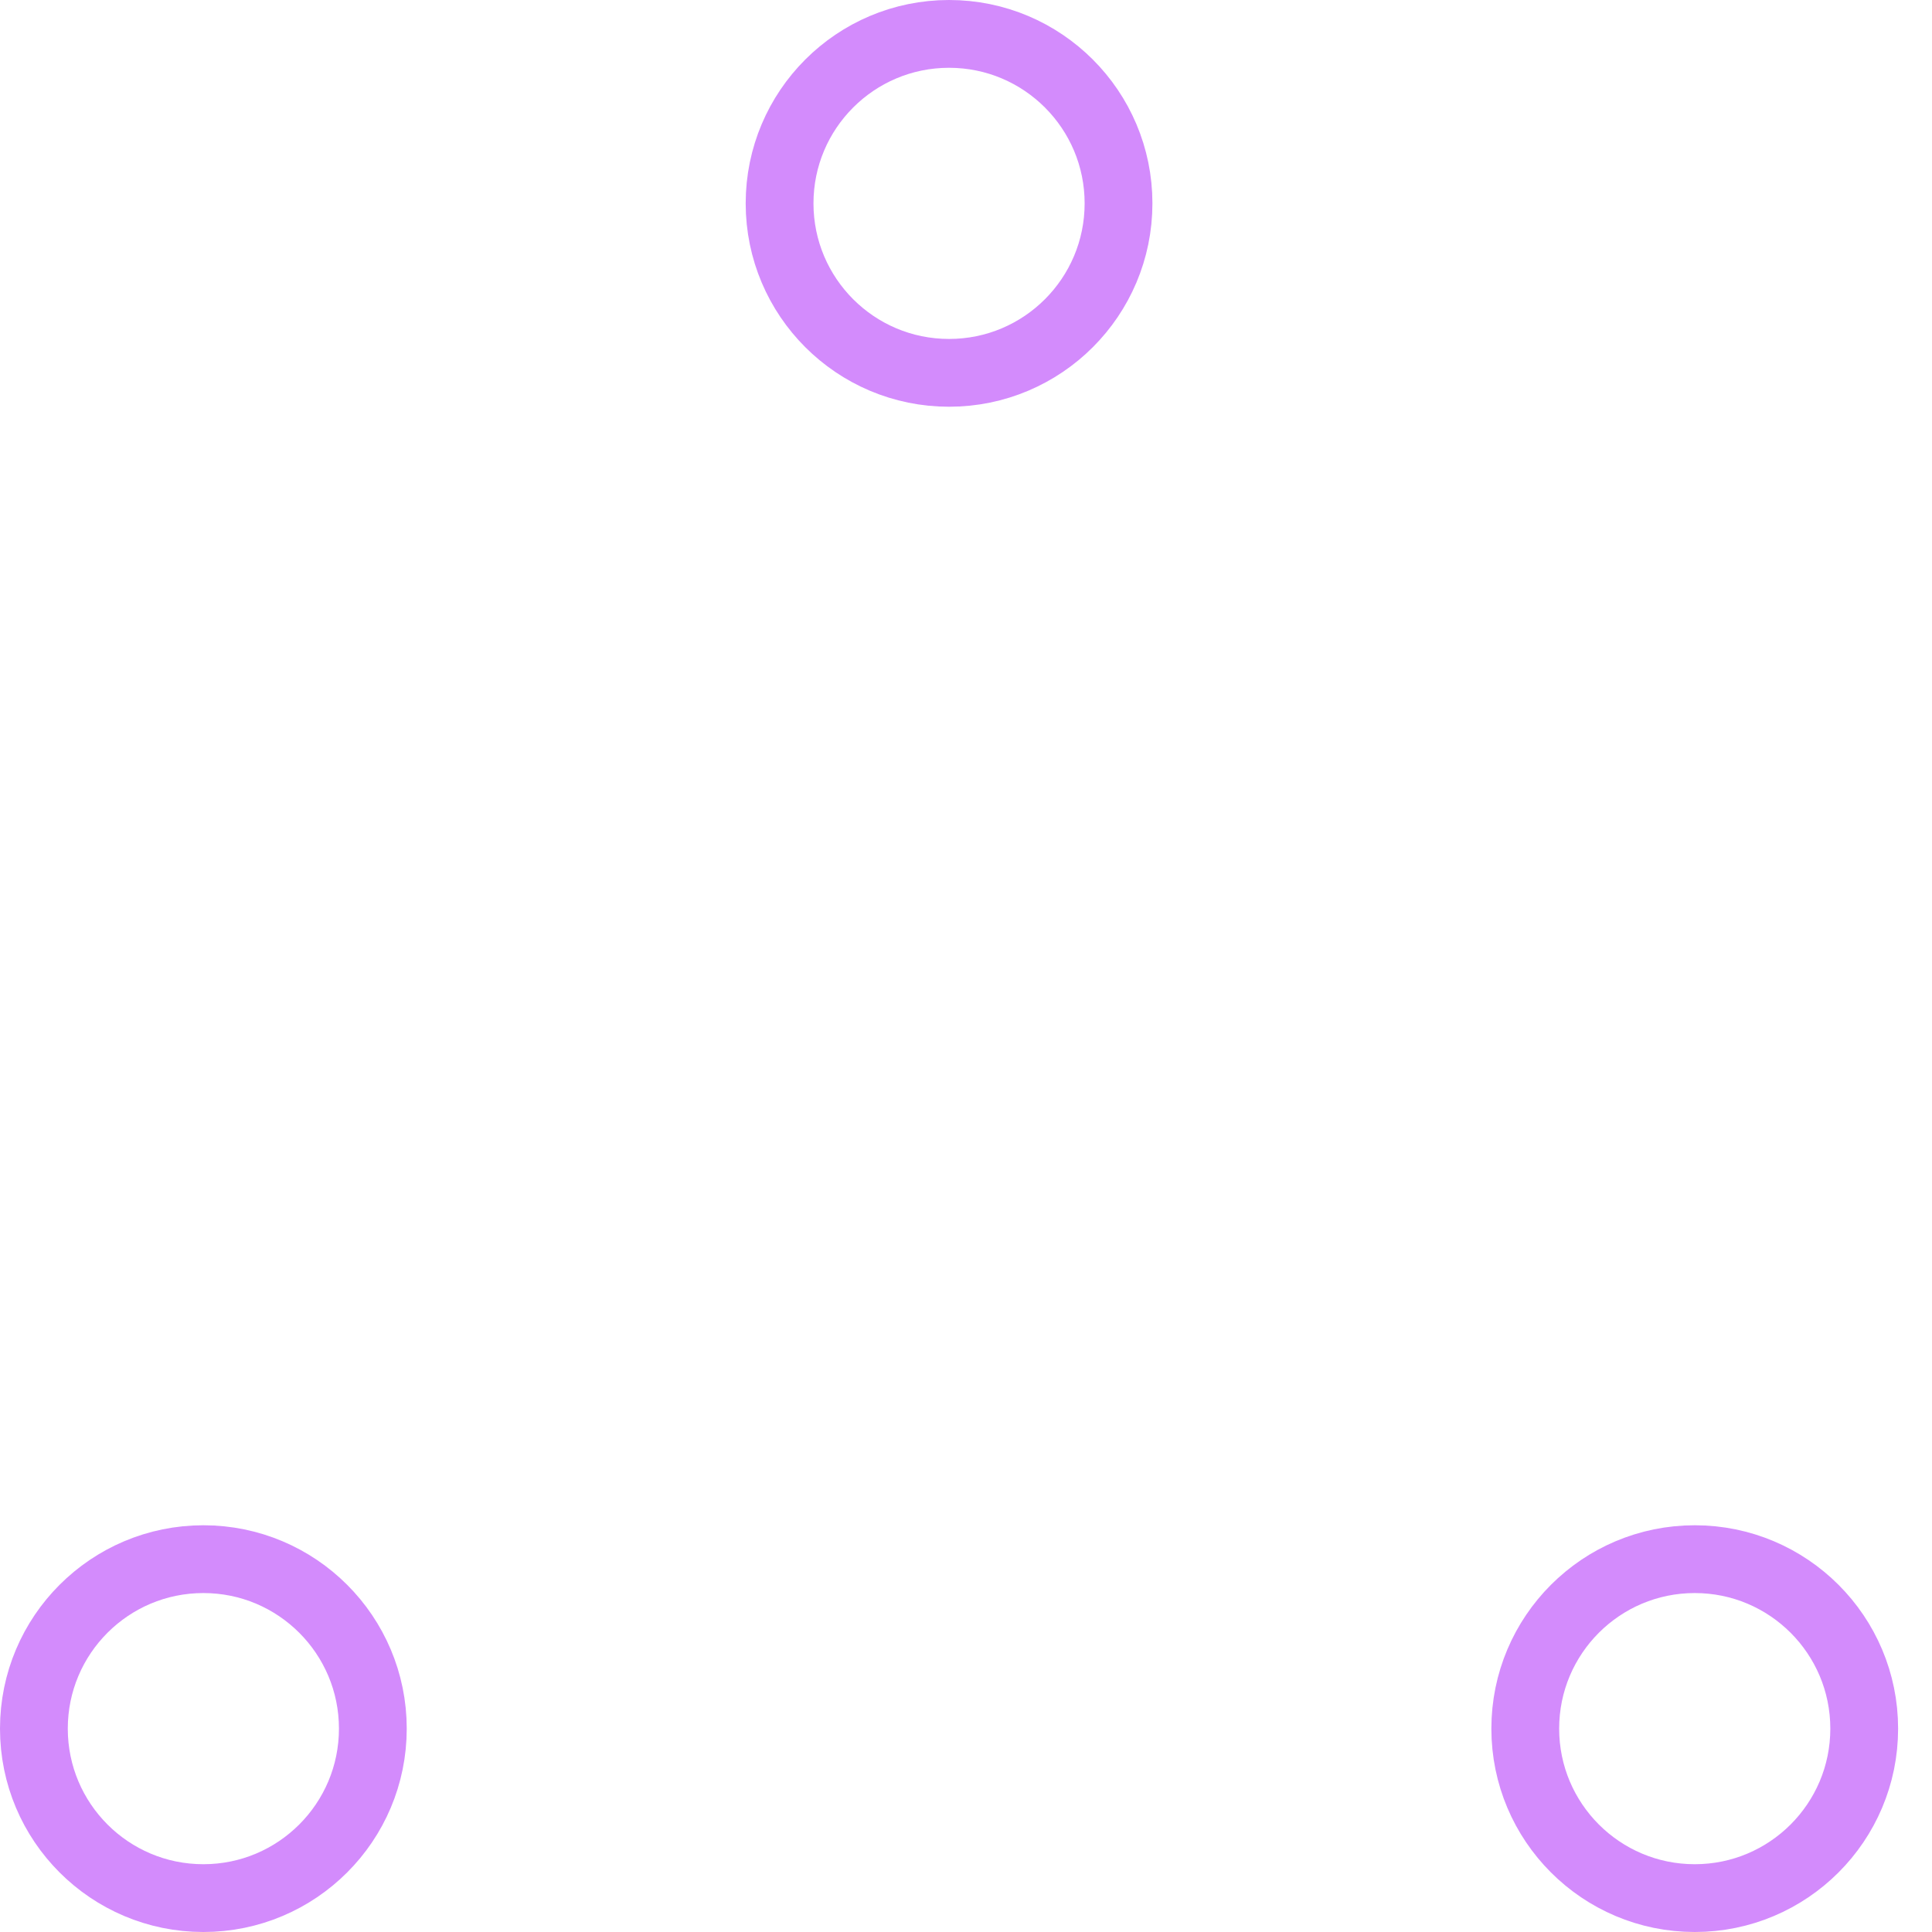
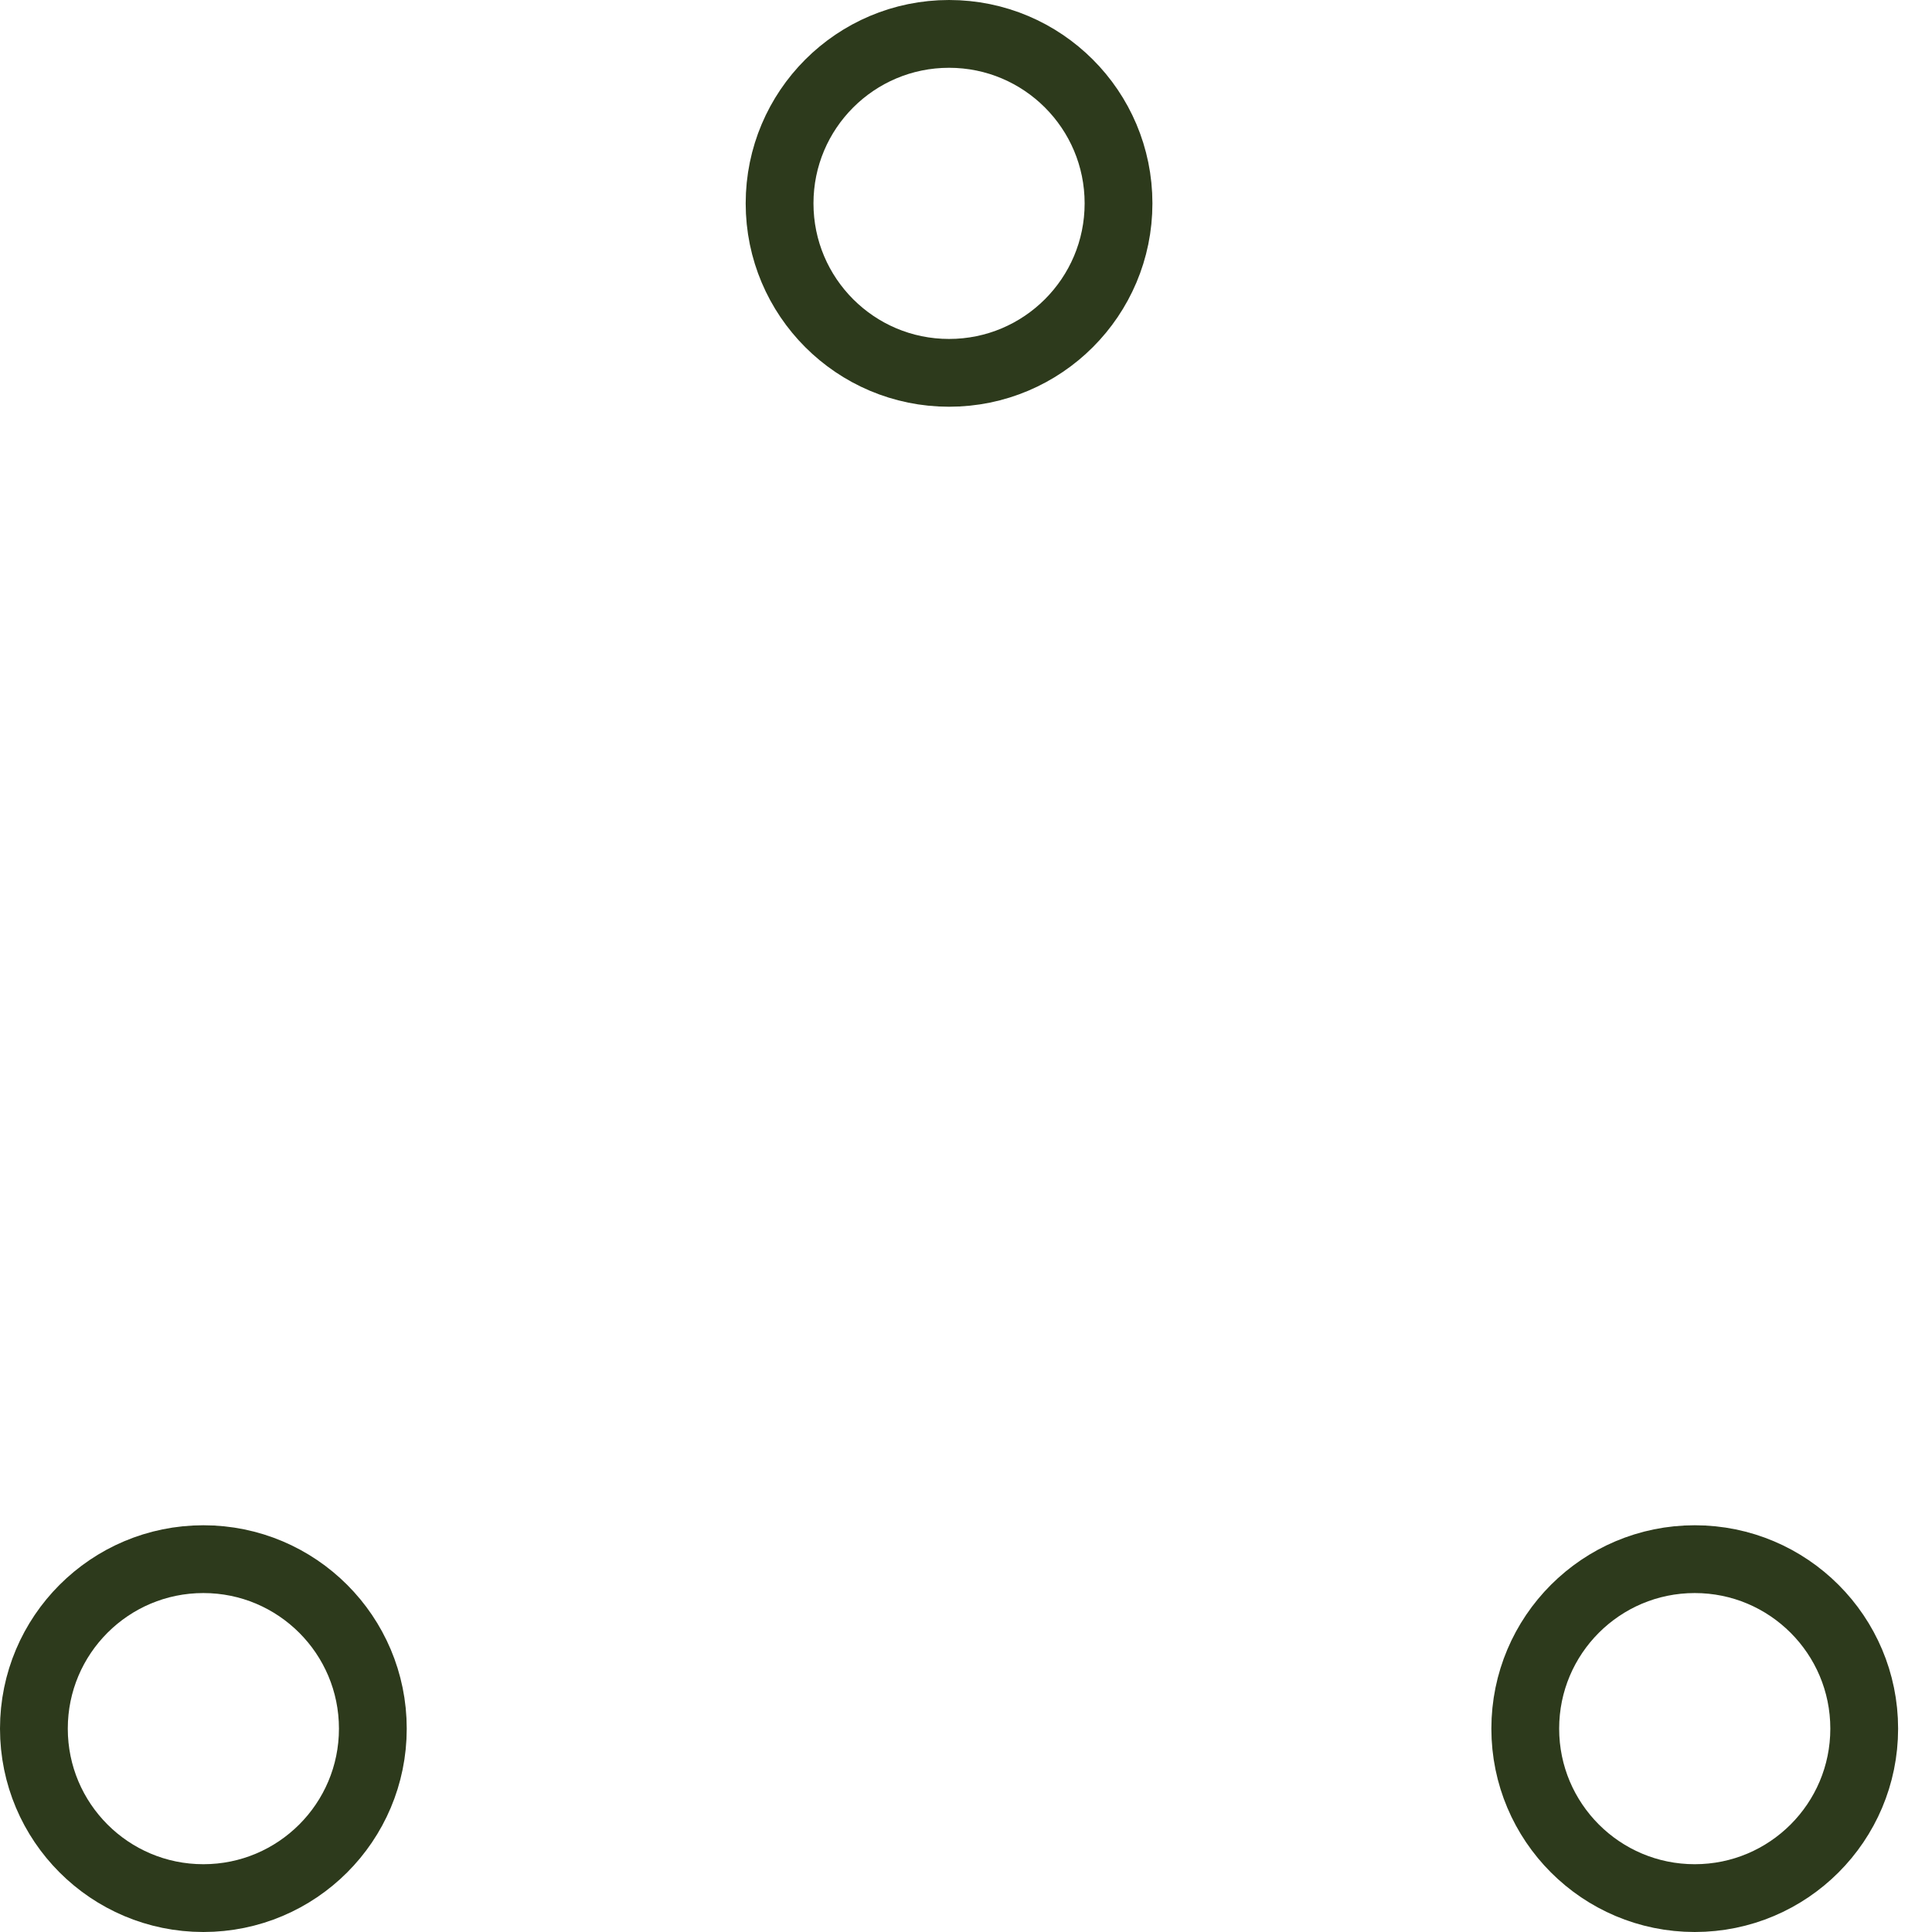
- <svg xmlns="http://www.w3.org/2000/svg" width="80" height="80" viewBox="0 0 57 57" stroke="#d38bfc">
+ <svg xmlns="http://www.w3.org/2000/svg" width="80" height="80" viewBox="0 0 57 57" stroke="#2d3a1c">
  <g fill="none" fill-rule="evenodd">
    <g transform="translate(1 1)" stroke-width="2">
      <circle cx="5" cy="50" r="5">
        <animate attributeName="cy" begin="0s" dur="2.2s" values="50;5;50;50" calcMode="linear" repeatCount="indefinite" />
        <animate attributeName="cx" begin="0s" dur="2.2s" values="5;27;49;5" calcMode="linear" repeatCount="indefinite" />
      </circle>
      <circle cx="27" cy="5" r="5">
        <animate attributeName="cy" begin="0s" dur="2.2s" from="5" to="5" values="5;50;50;5" calcMode="linear" repeatCount="indefinite" />
        <animate attributeName="cx" begin="0s" dur="2.2s" from="27" to="27" values="27;49;5;27" calcMode="linear" repeatCount="indefinite" />
      </circle>
      <circle cx="49" cy="50" r="5">
        <animate attributeName="cy" begin="0s" dur="2.2s" values="50;50;5;50" calcMode="linear" repeatCount="indefinite" />
        <animate attributeName="cx" from="49" to="49" begin="0s" dur="2.2s" values="49;5;27;49" calcMode="linear" repeatCount="indefinite" />
      </circle>
    </g>
  </g>
</svg>
